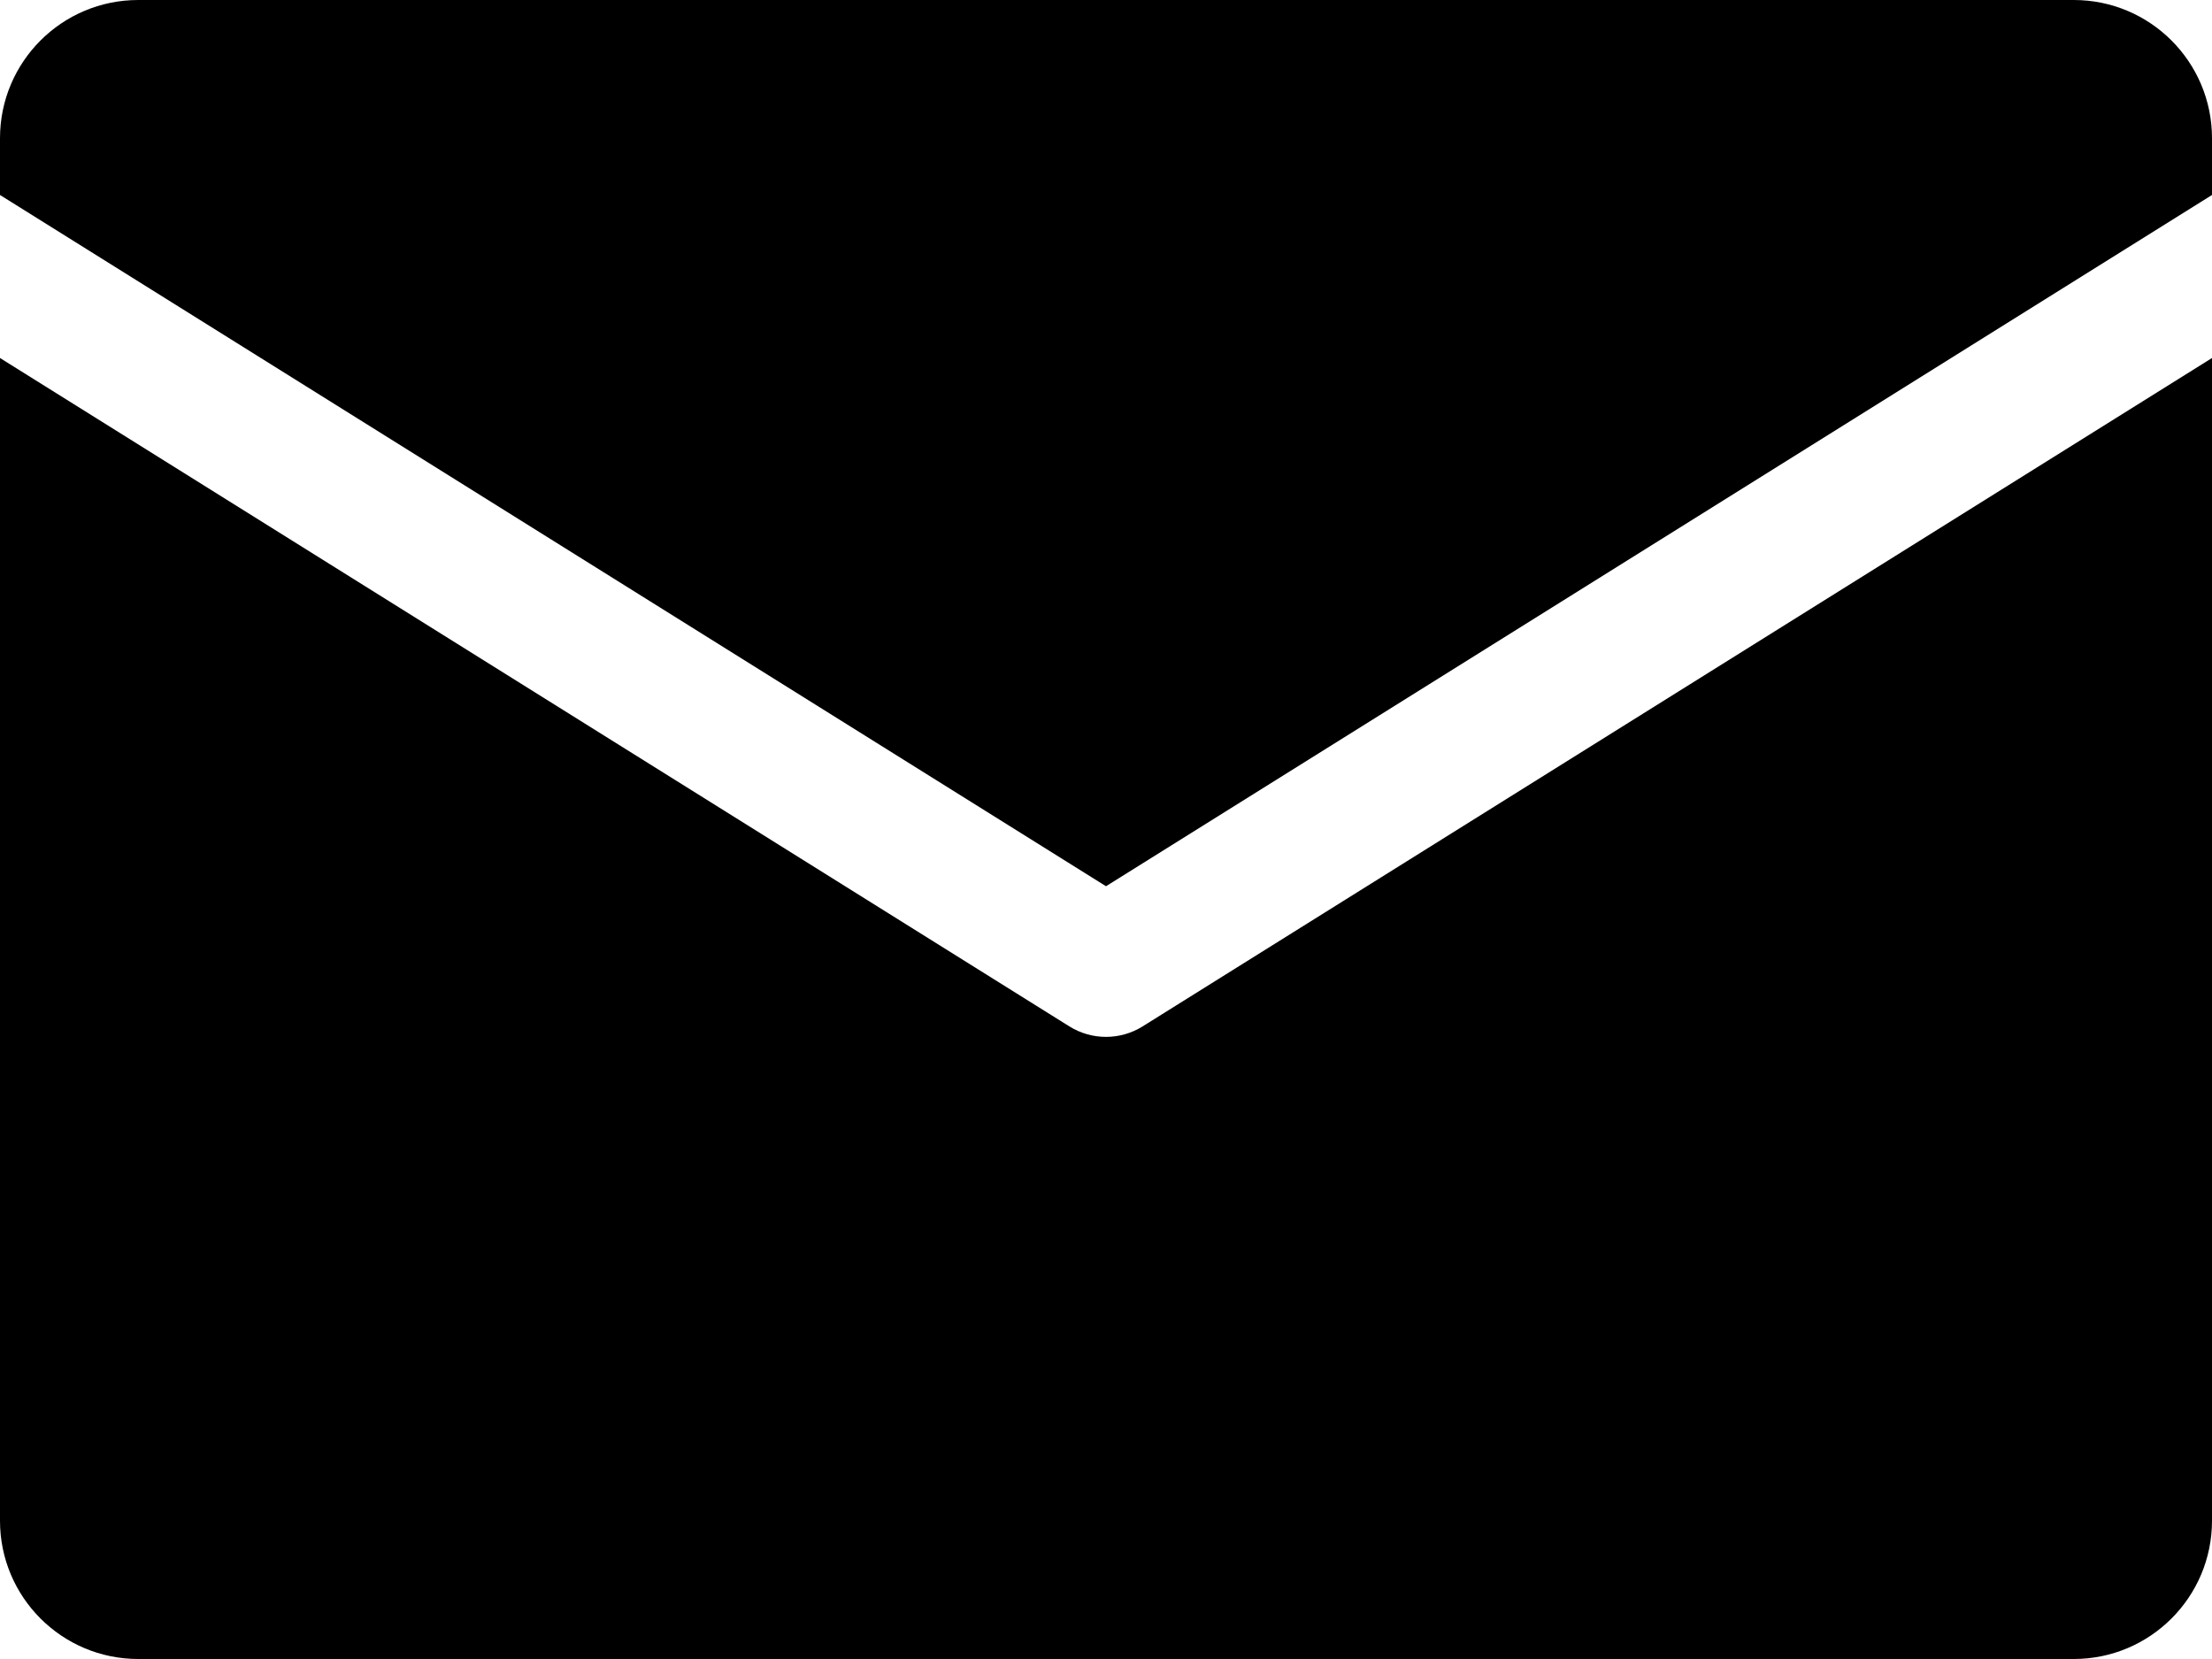
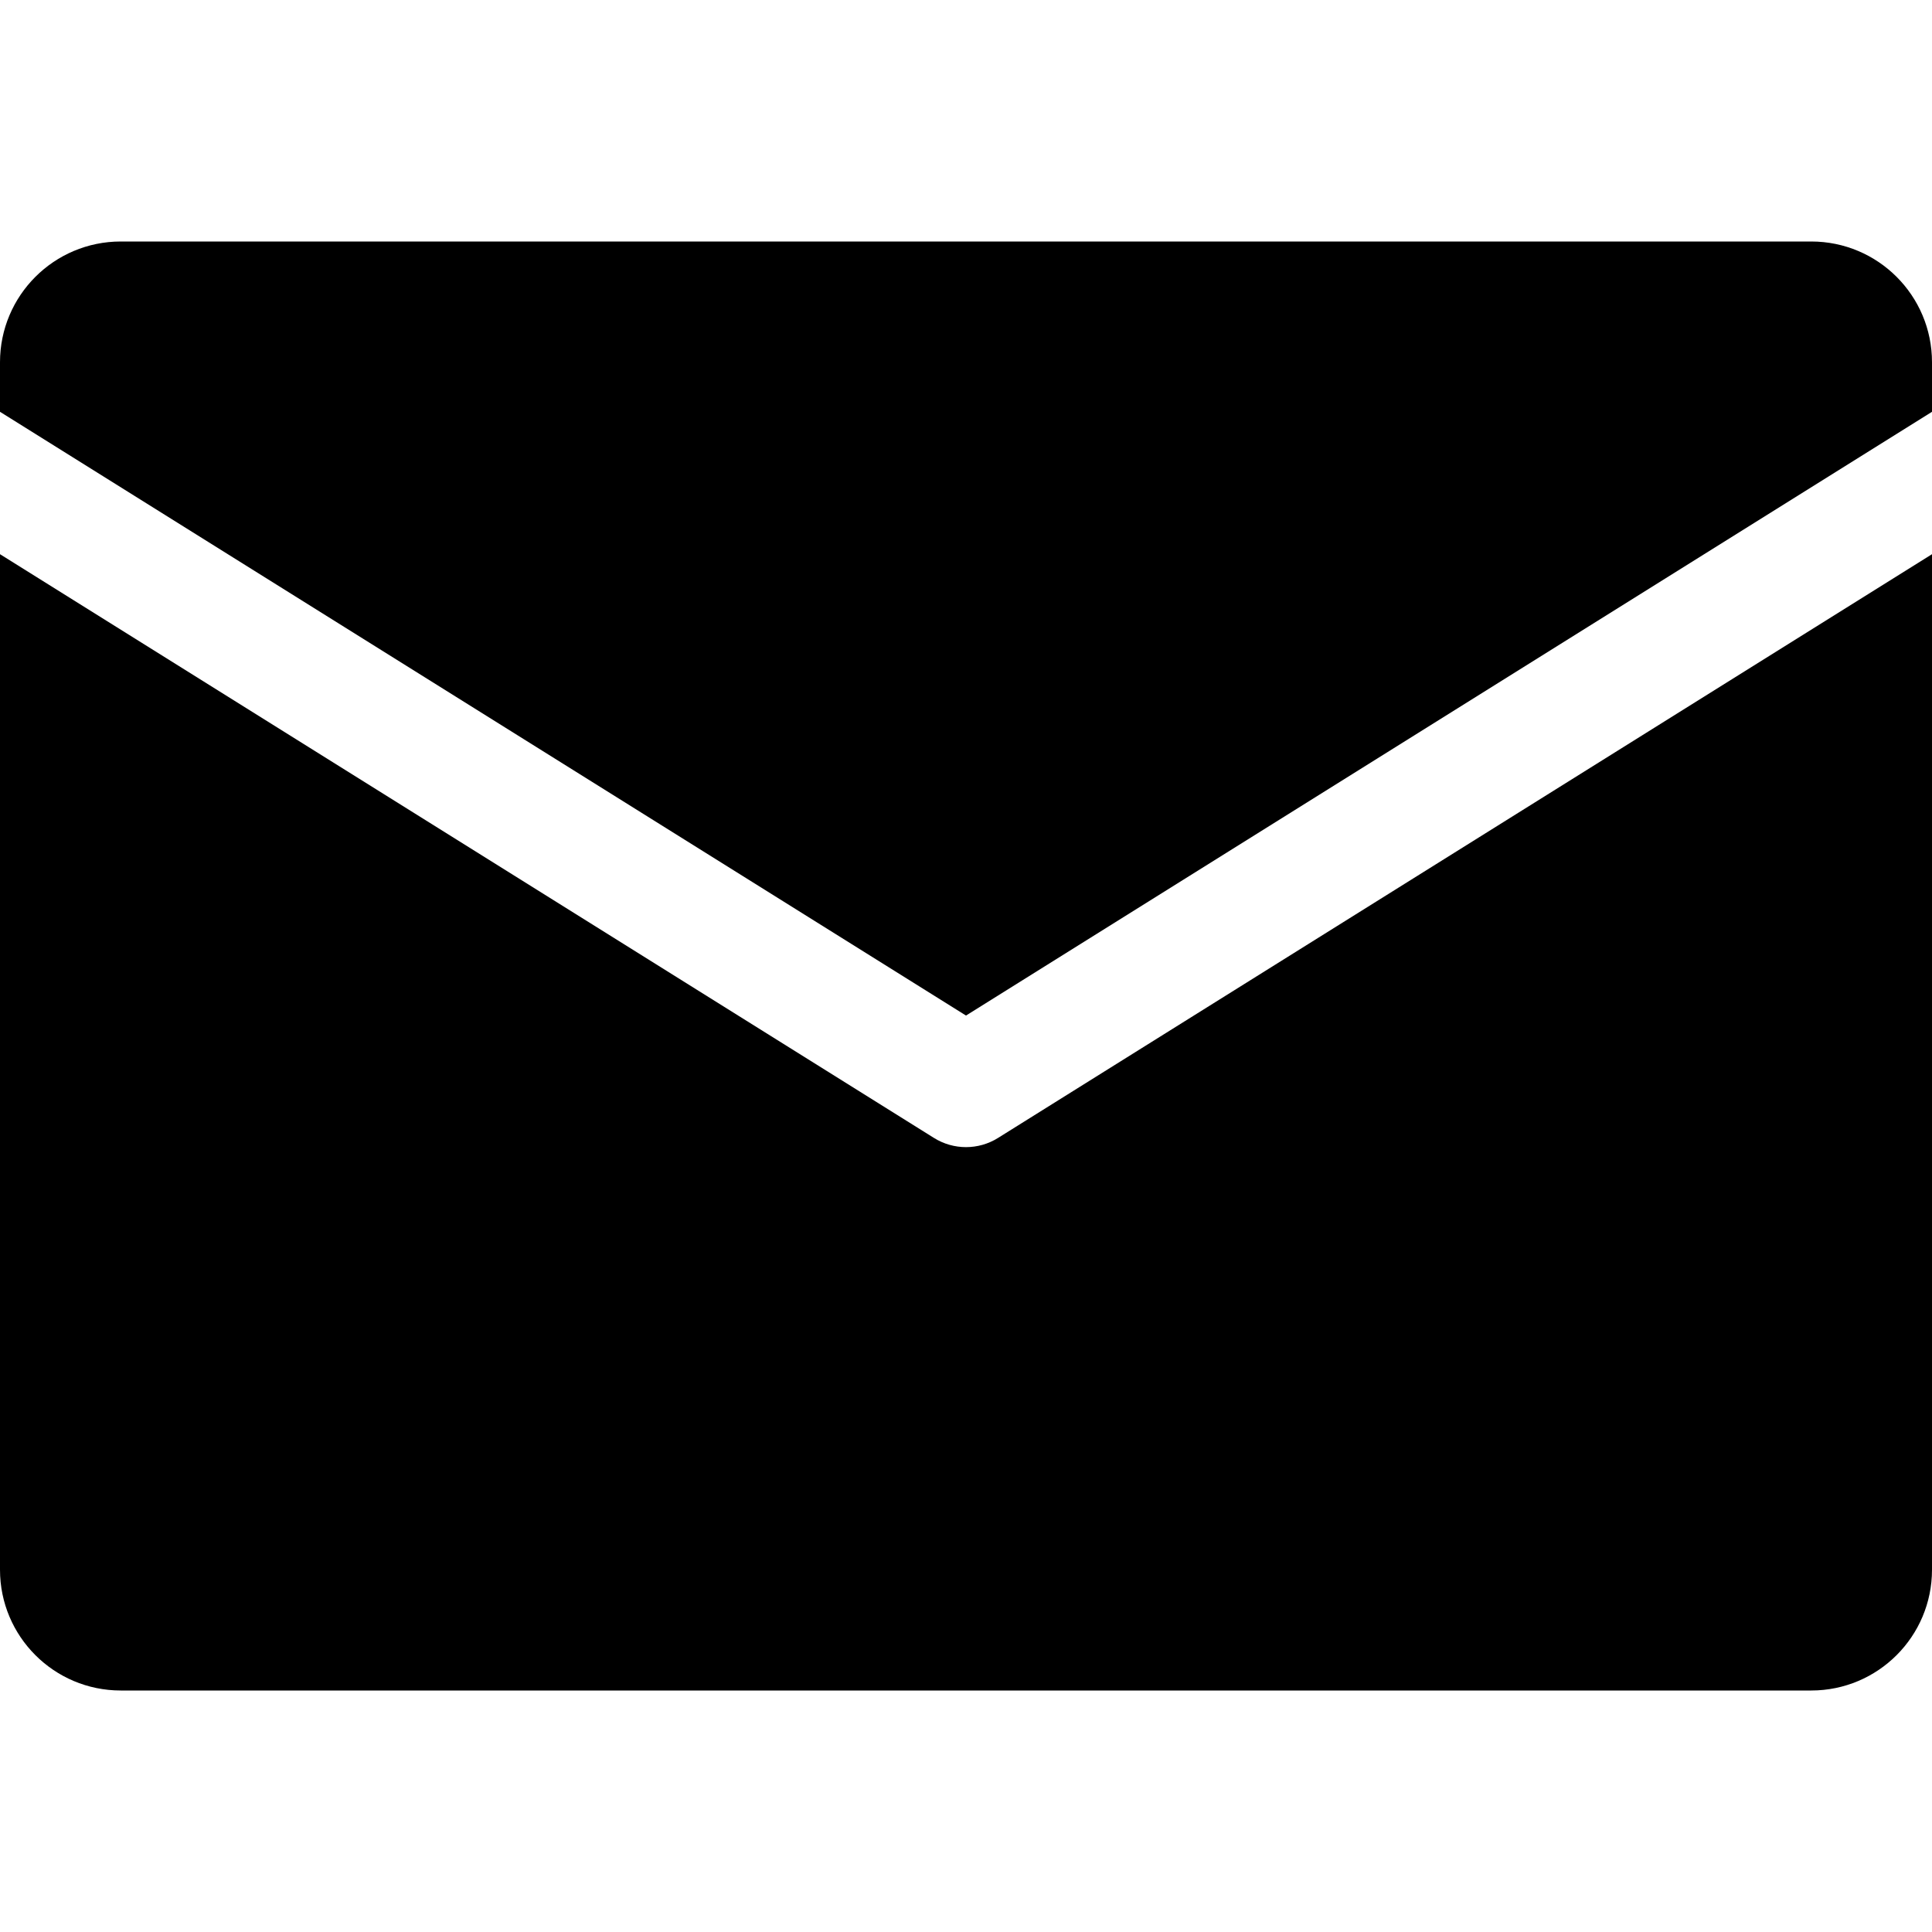
- <svg xmlns="http://www.w3.org/2000/svg" fill="current" width="100%" height="100%" viewBox="0 0 128 96">
+ <svg xmlns="http://www.w3.org/2000/svg" fill="current" width="100%" height="100%" viewBox="0 -16 128 128">
  <path d="M0 11.283V8a8 8 0 0 1 8-8h112a8 8 0 0 1 8 8v3.283l-64 40zm66.12 48.11a4.004 4.004 0 0 1-4.24 0L0 20.717V88a8 8 0 0 0 8 8h112a8 8 0 0 0 8-8V20.717z" />
</svg>
